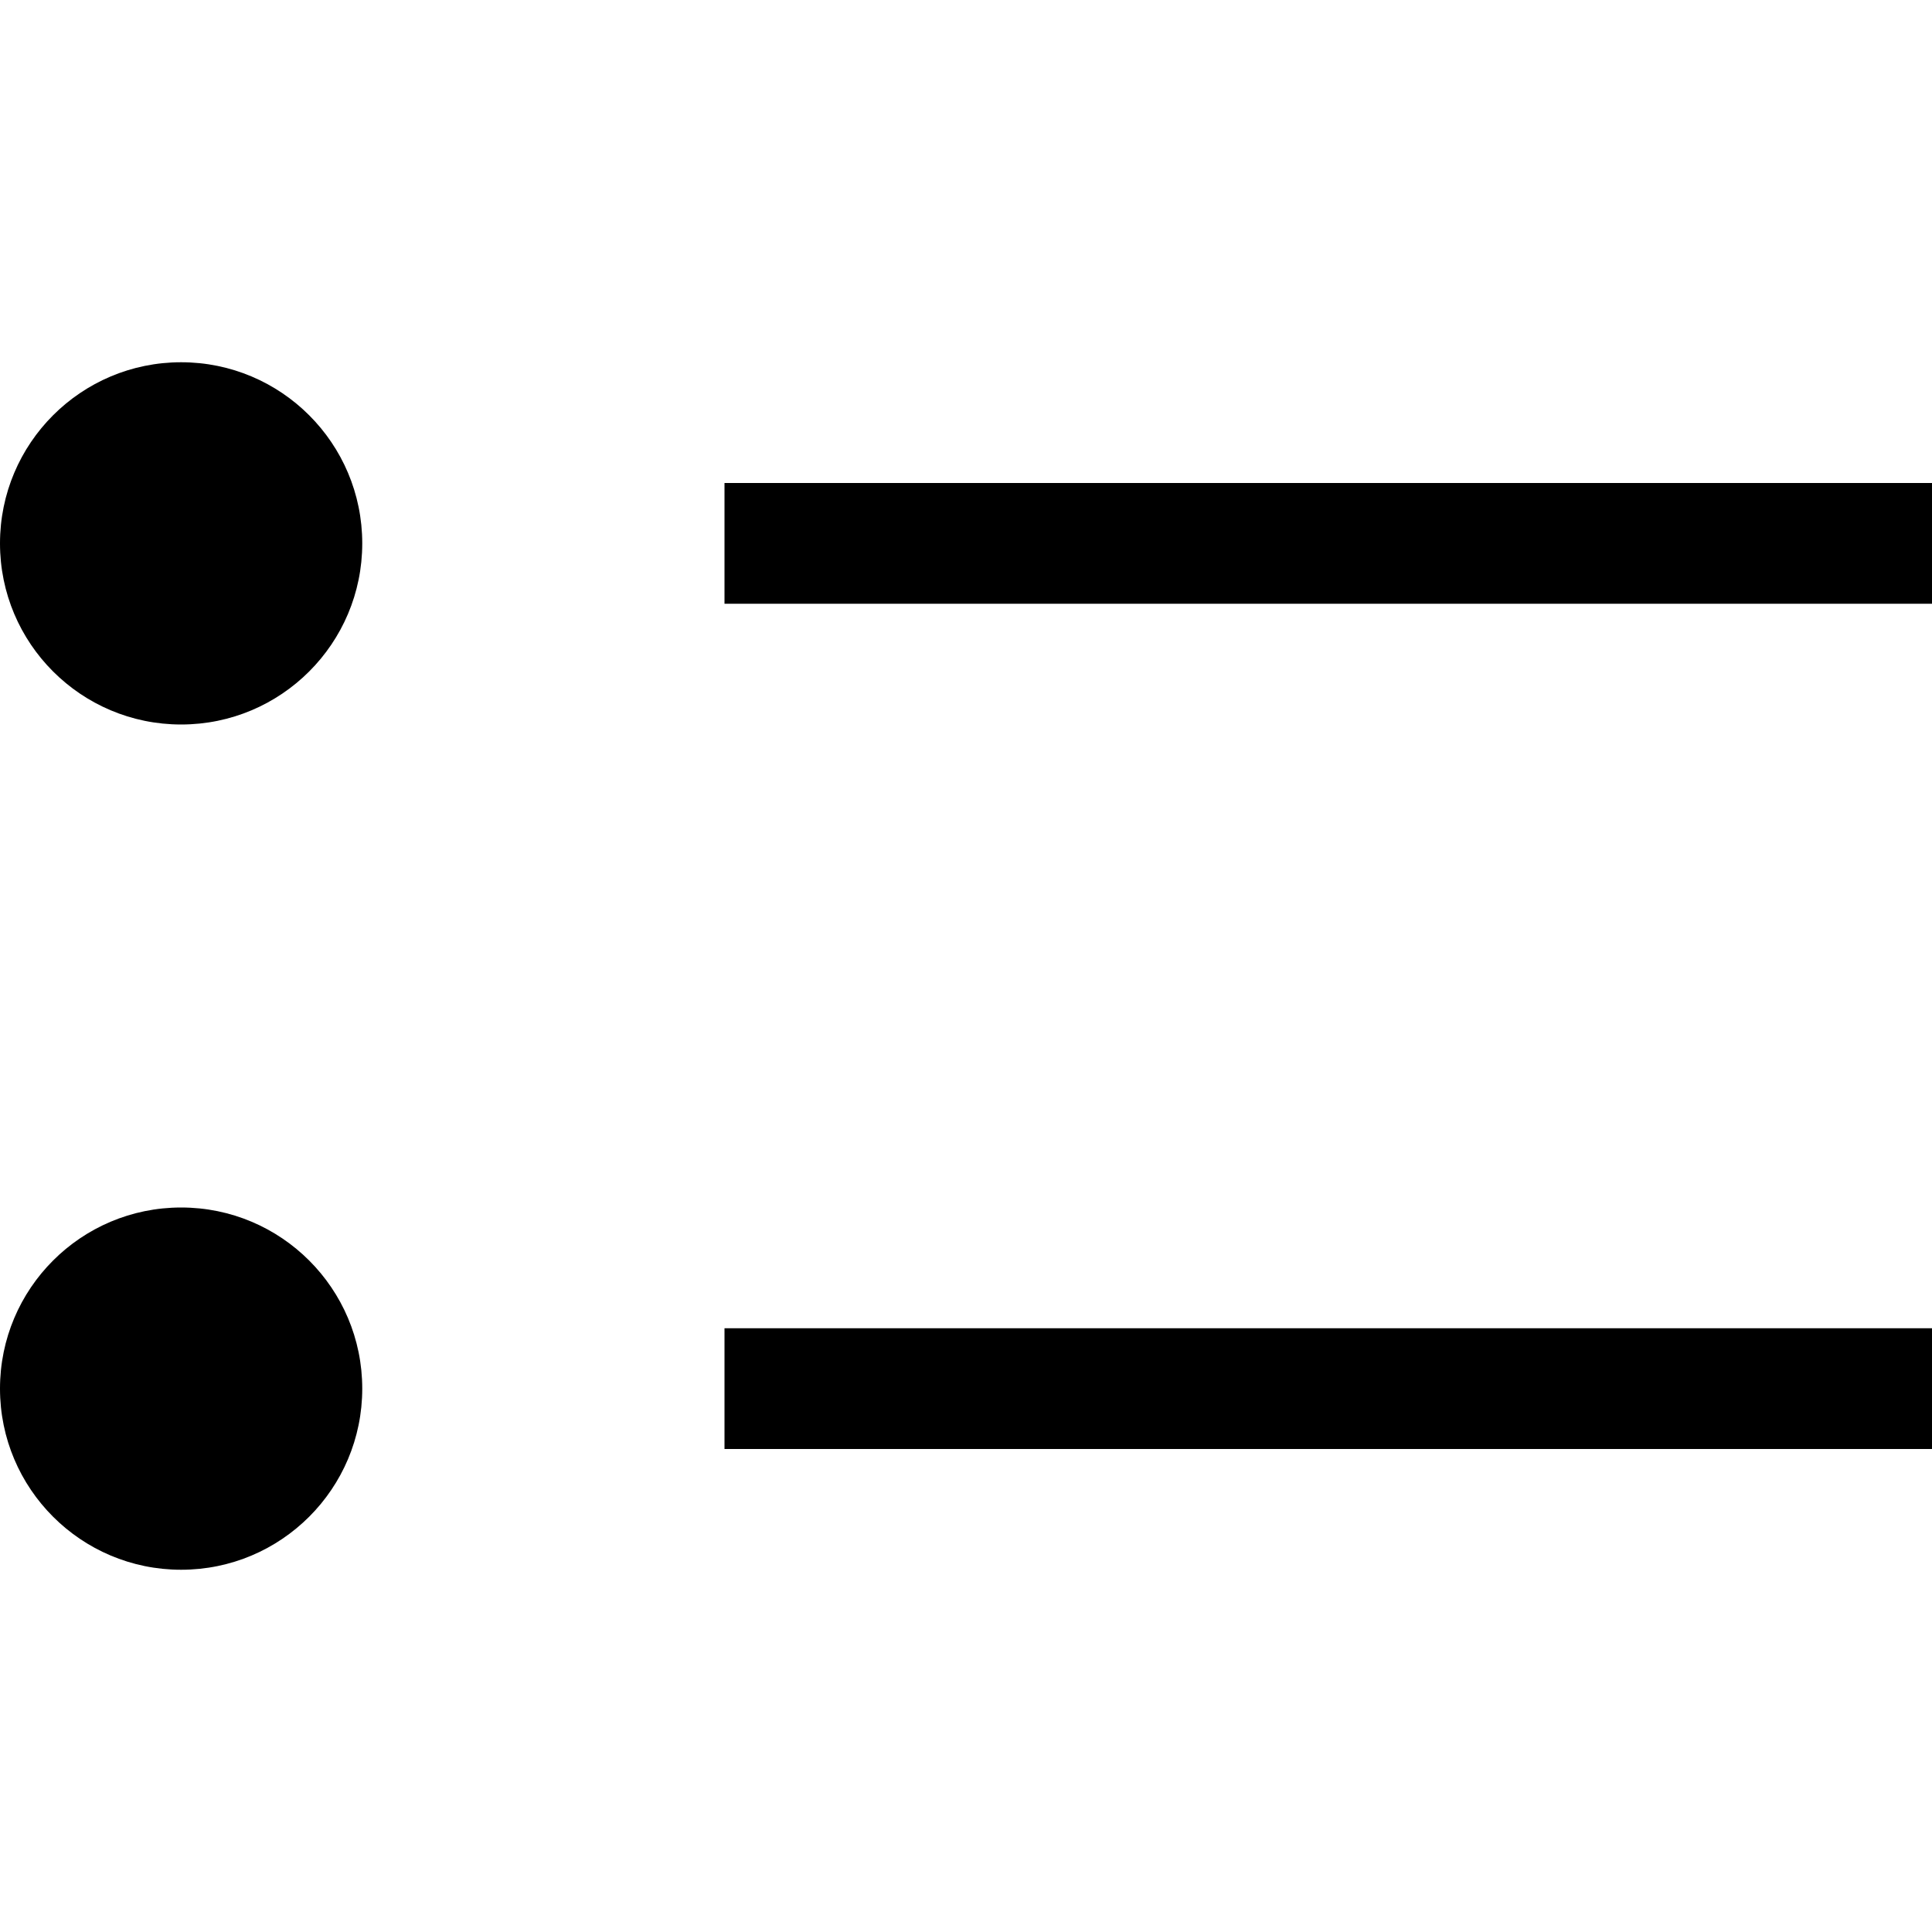
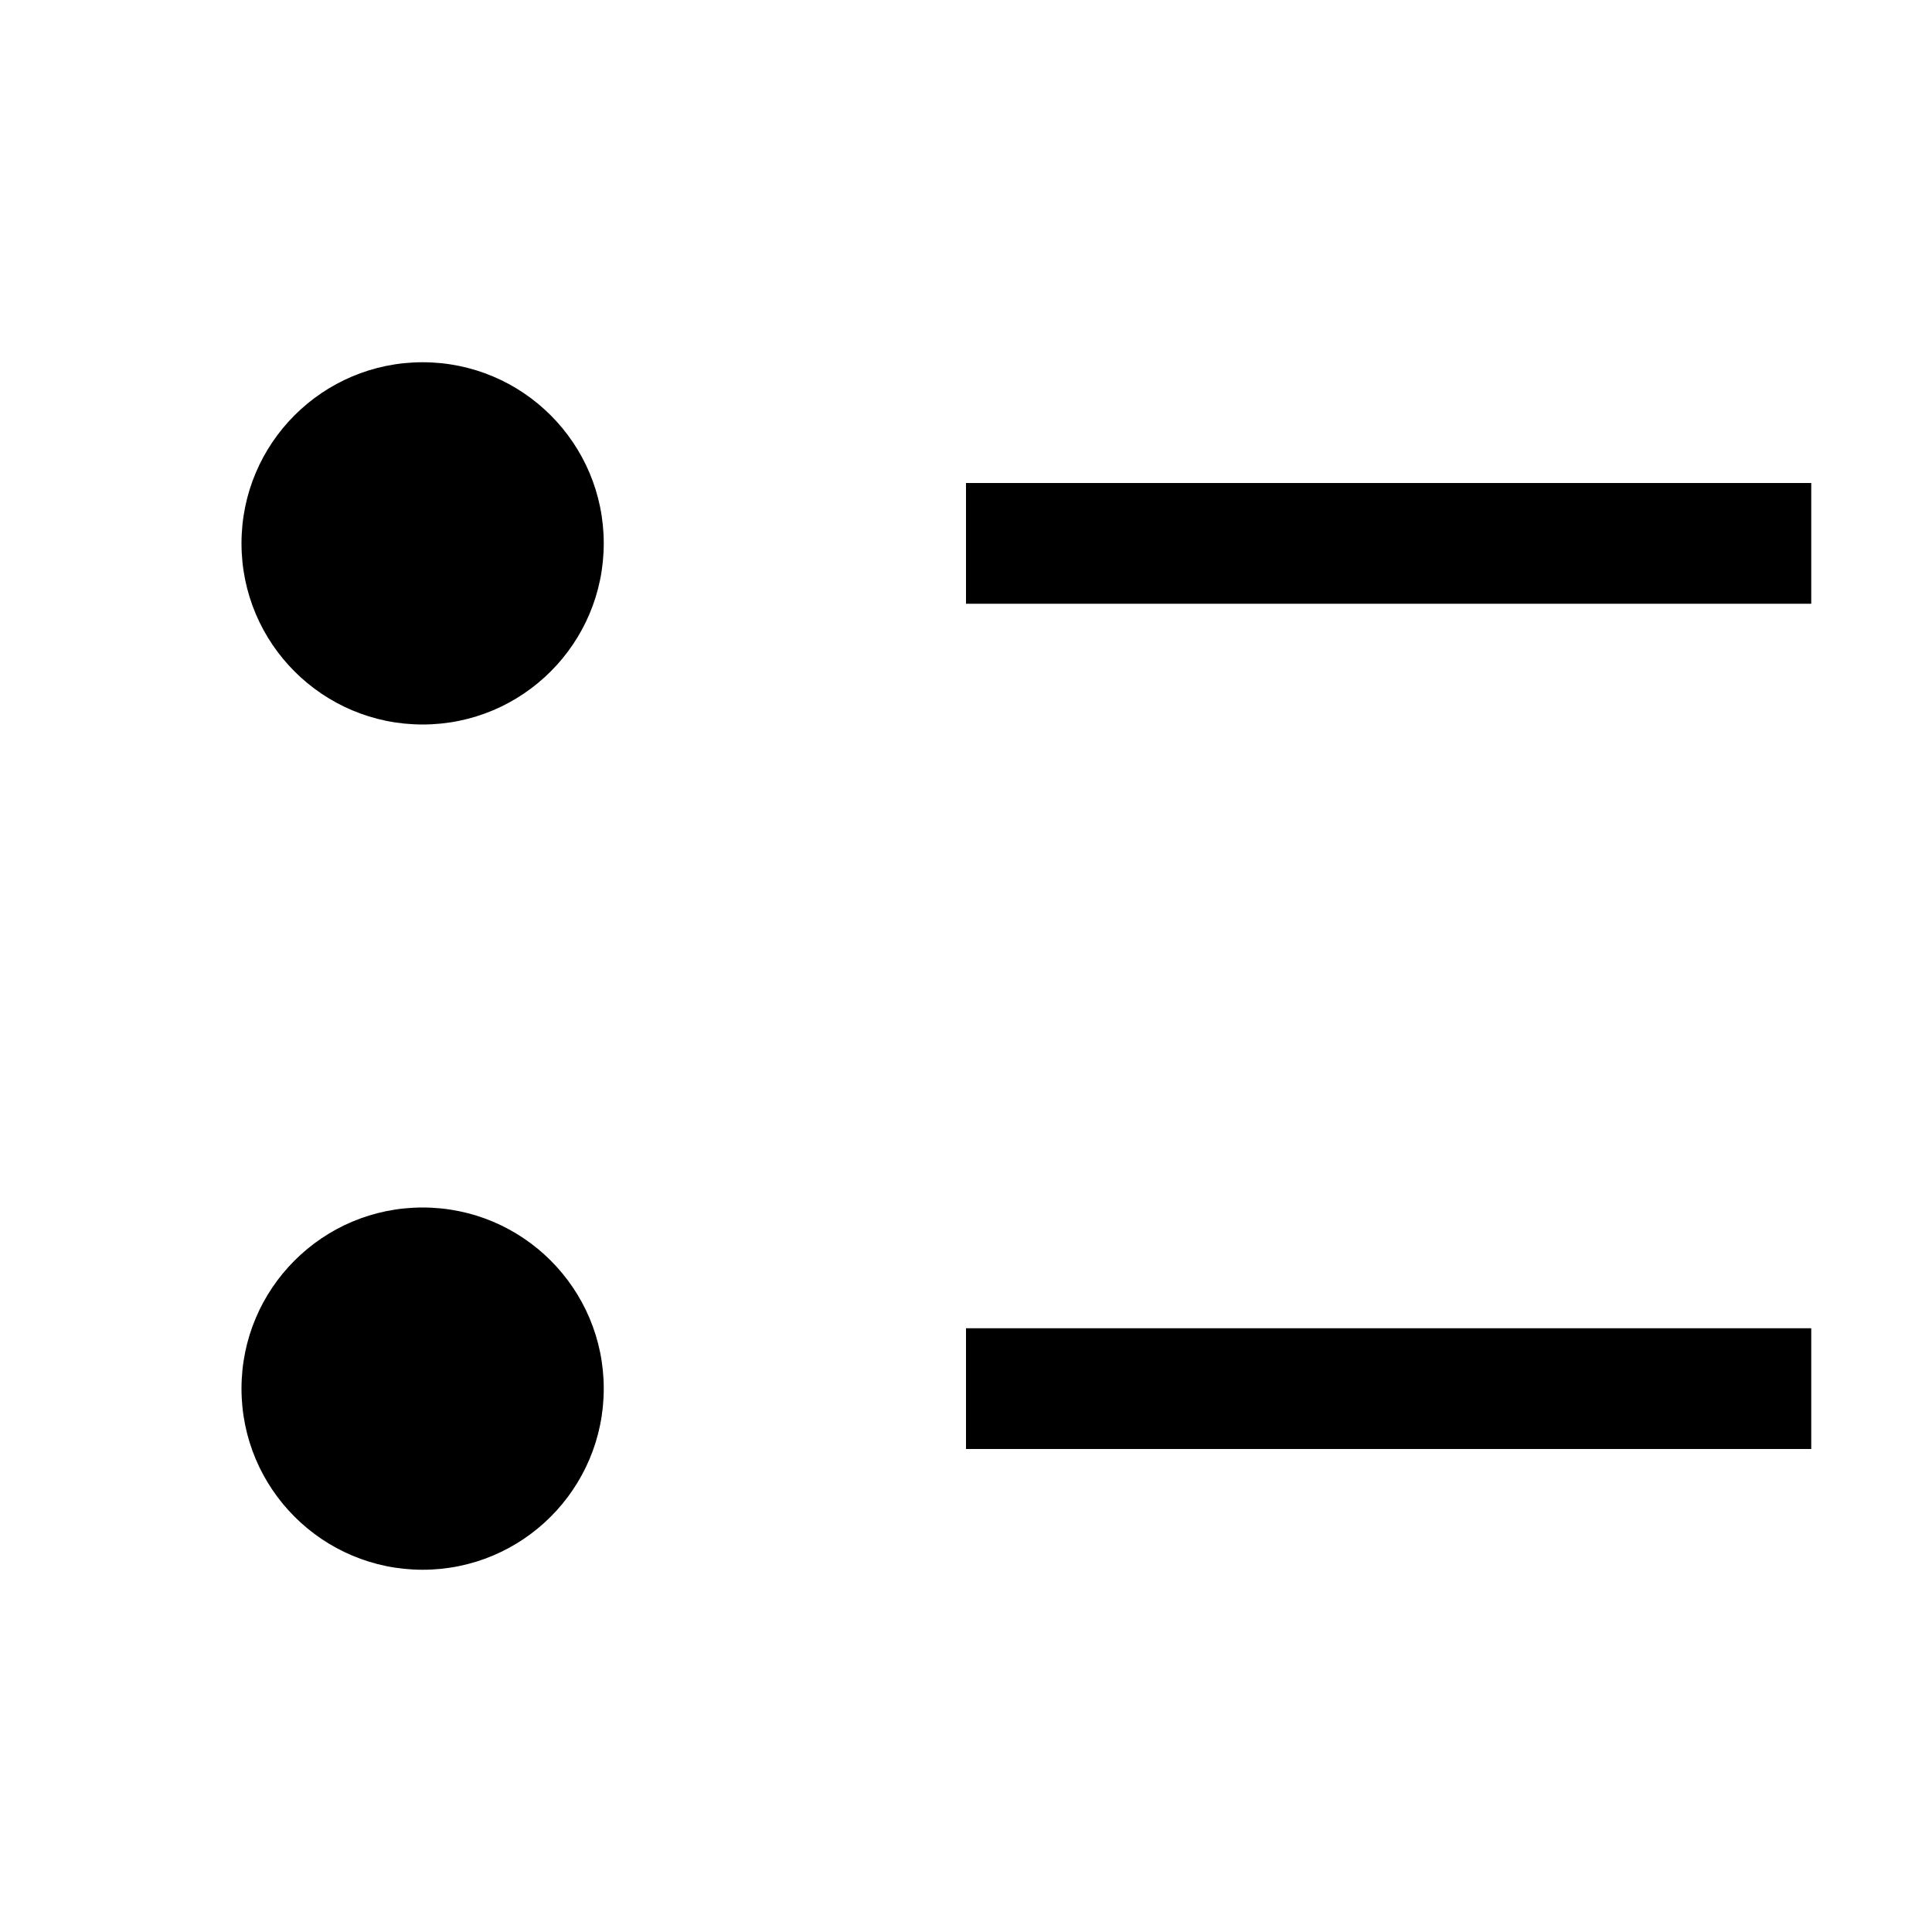
- <svg xmlns="http://www.w3.org/2000/svg" version="1.1" id="Layer_1" x="0px" y="0px" viewBox="0 0 16 16" style="enable-background:new 0 0 16 16;" xml:space="preserve">
-   <circle cx="1.5" cy="4.5" r="1.5" />
-   <circle cx="1.5" cy="11.5" r="1.5" />
-   <rect x="6" y="4" width="10" height="1" />
-   <rect x="6" y="11" width="10" height="1" />
+ <svg xmlns="http://www.w3.org/2000/svg" version="1.1" id="icon" x="0px" y="0px" width="16px" height="16px" viewBox="0 0 16 16" style="enable-background:new 0 0 16 16;" xml:space="preserve">
+   <style type="text/css">
+ 	.st0{fill:none;}
+ </style>
+   <circle cx="3.5" cy="4.5" r="1.5" />
+   <circle cx="3.5" cy="11.5" r="1.5" />
+   <rect x="8" y="11" width="7" height="1" />
+   <rect x="8" y="4" width="7" height="1" />
+   <rect id="_Transparent_Rectangle_" class="st0" width="16" height="16" />
</svg>
